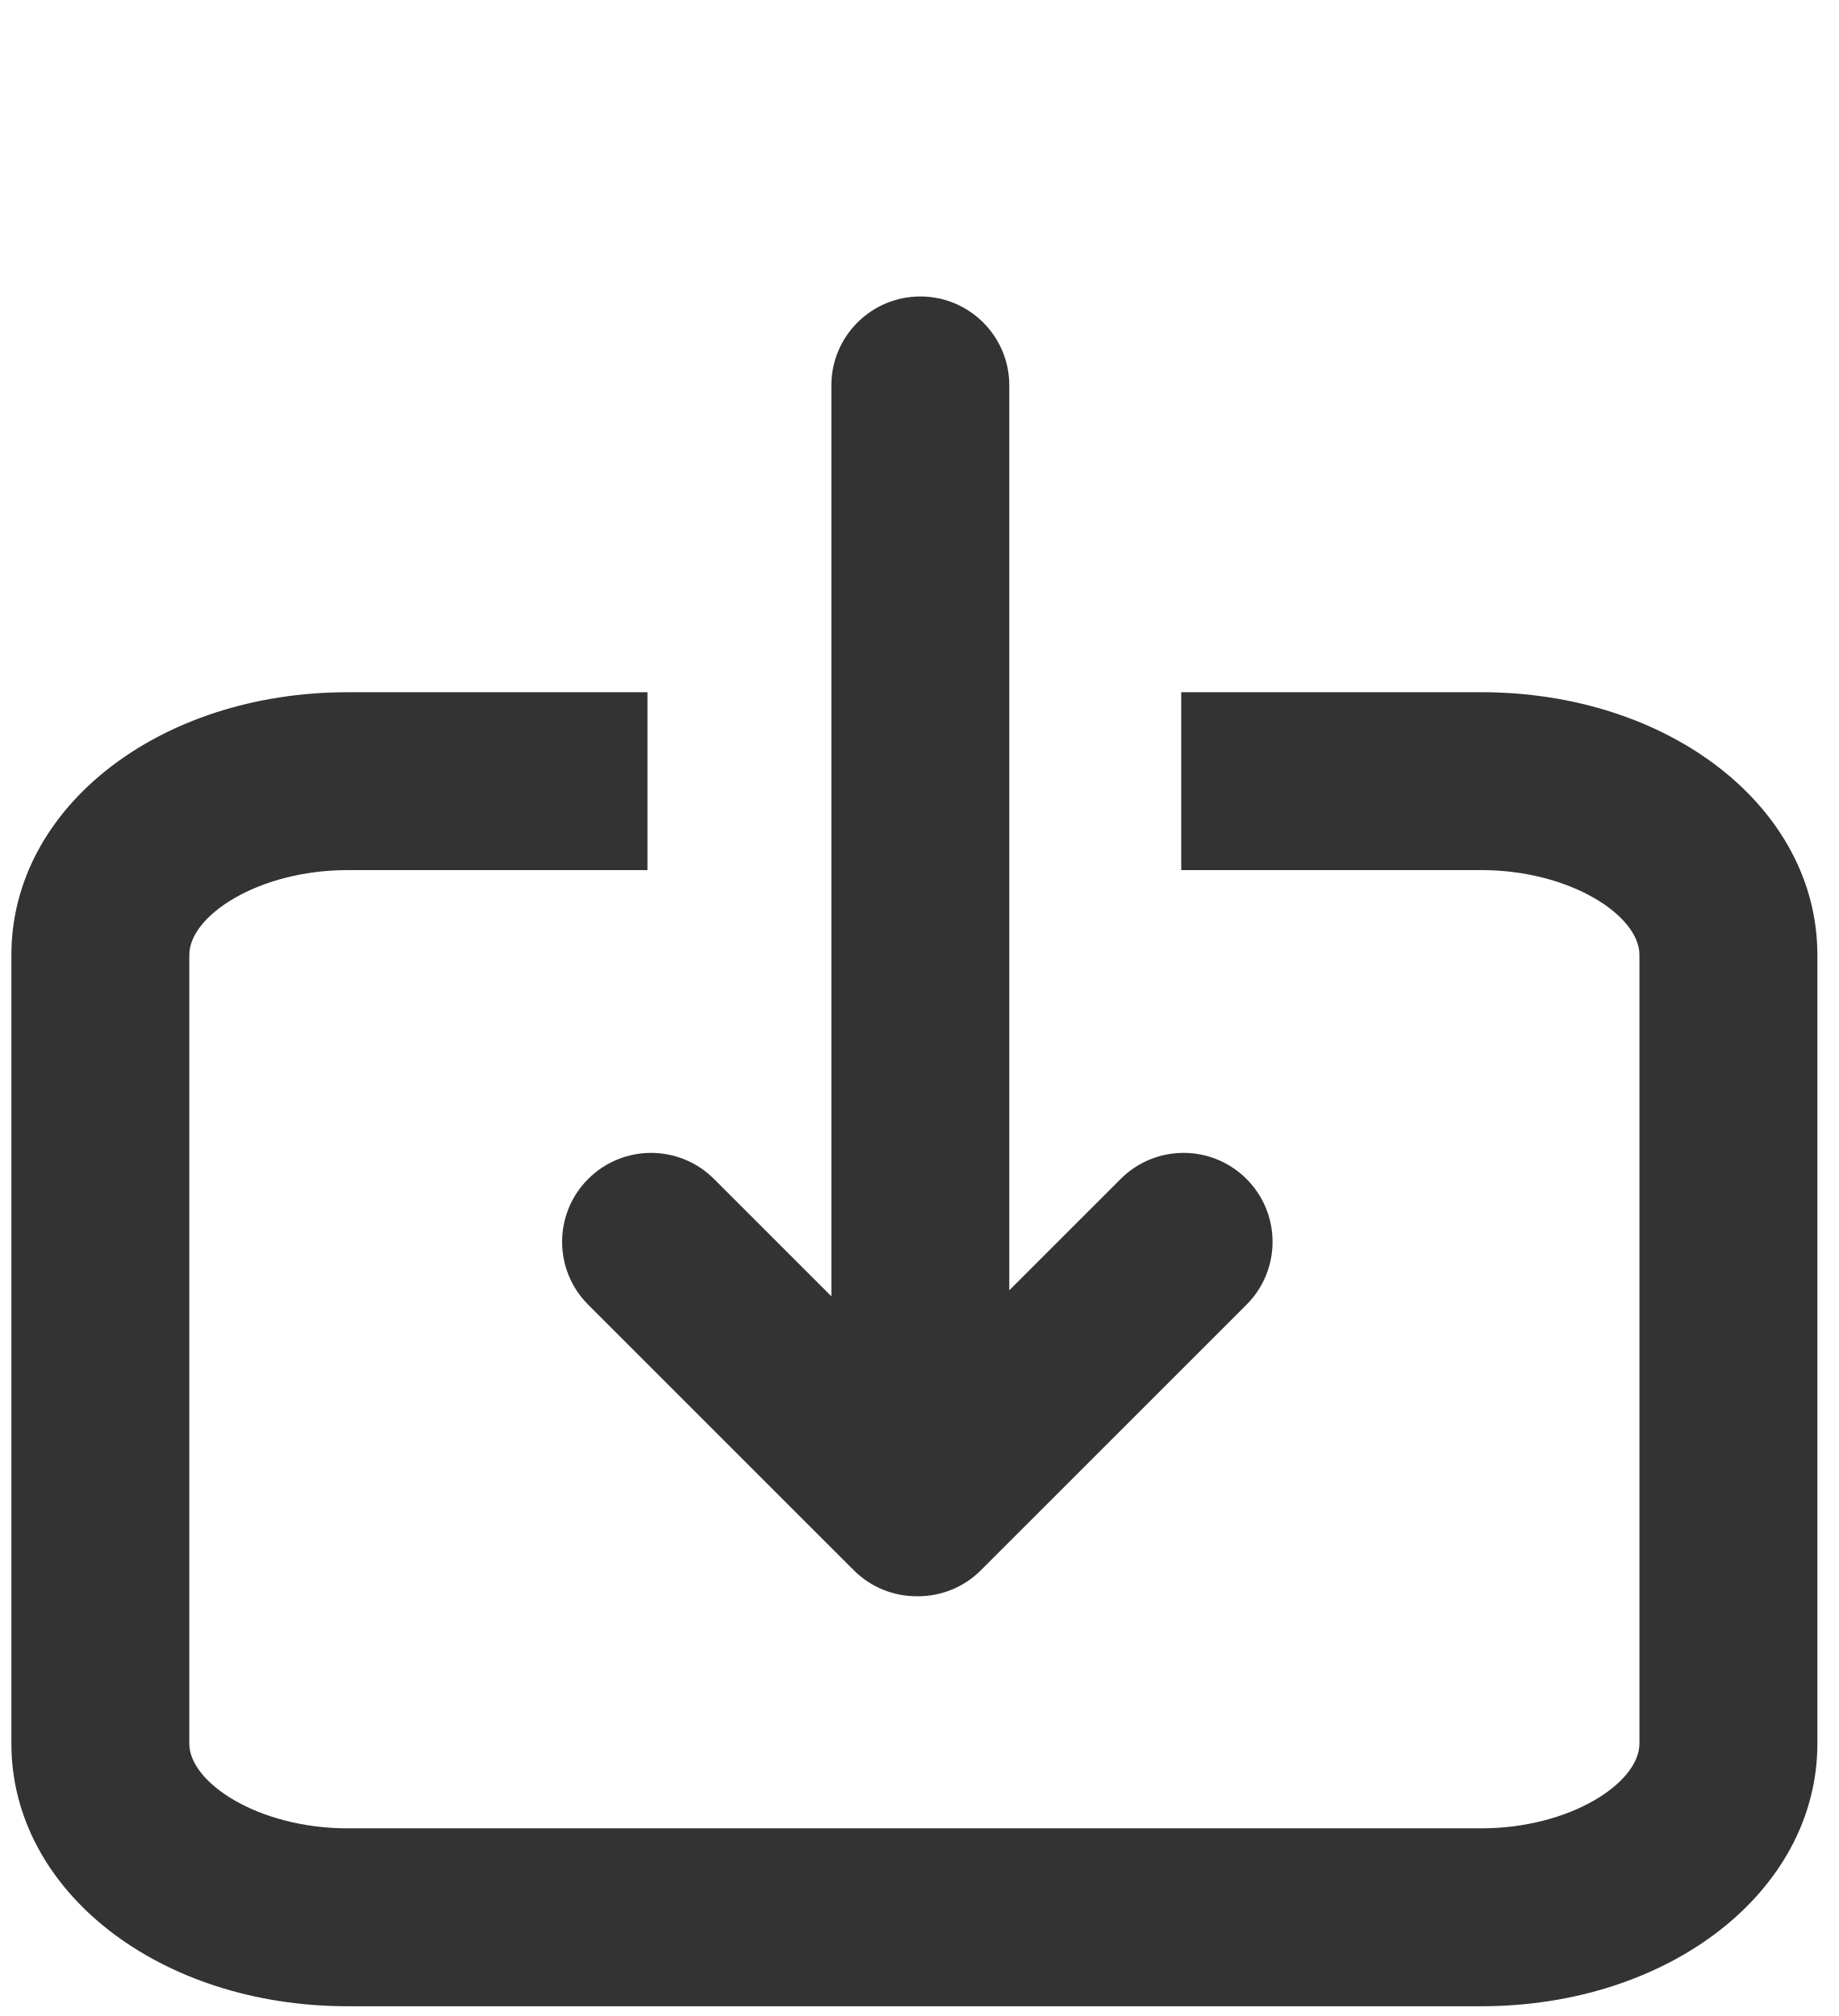
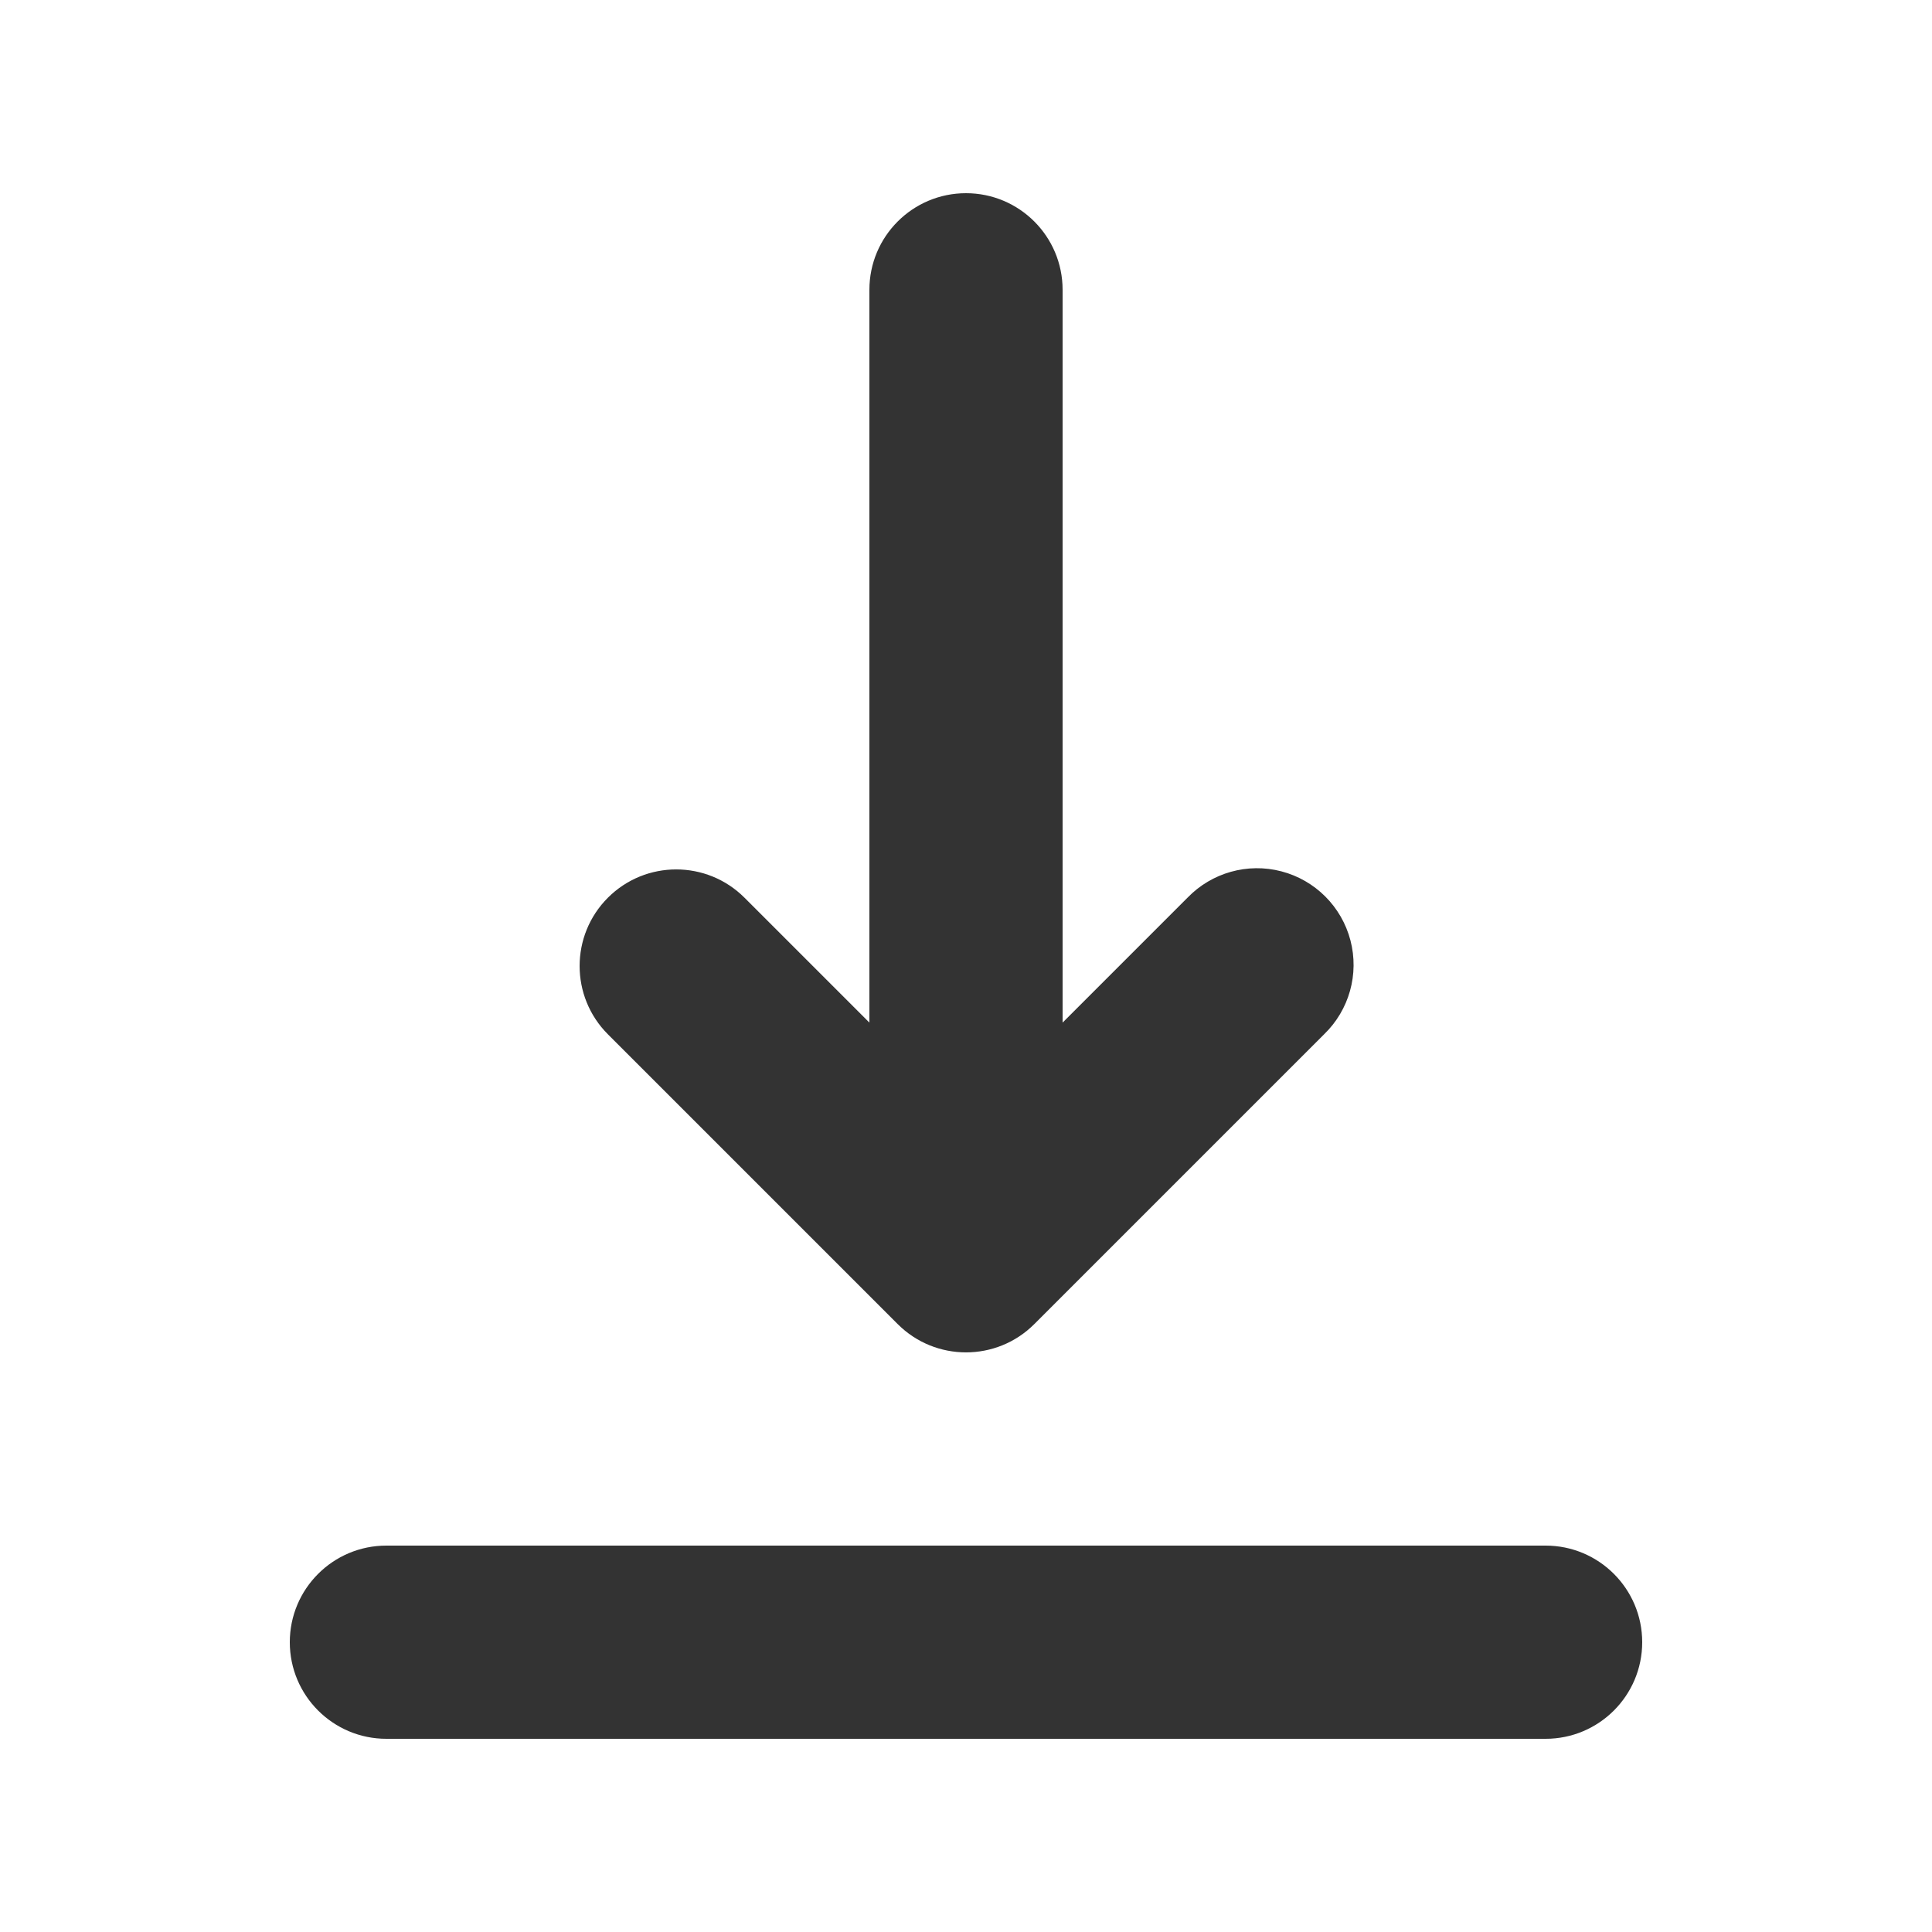
- <svg xmlns="http://www.w3.org/2000/svg" width="62px" height="68px" viewBox="0 0 62 68" version="1.1">
-   <g id="Page-1" stroke="none" stroke-width="1" fill="none" fill-rule="evenodd">
-     <g id="export" fill-rule="nonzero">
-       <path d="M49.946,23.348 L39.834,23.348 L39.834,29.348 L49.946,29.348 C52.953,29.348 55.286,30.884 55.286,32.206 L55.286,58.812 C55.286,60.134 52.953,61.67 49.946,61.67 L11.724,61.67 C8.717,61.67 6.384,60.134 6.384,58.812 L6.384,32.207 C6.384,30.885 8.717,29.349 11.724,29.349 L21.834,29.349 L21.834,23.349 L11.724,23.349 C5.365,23.349 0.384,27.24 0.384,32.207 L0.384,58.813 C0.384,63.781 5.365,67.671 11.724,67.671 L49.947,67.671 C56.305,67.671 61.287,63.78 61.287,58.813 L61.287,32.207 C61.286,27.239 56.305,23.348 49.946,23.348 Z" id="Path" fill="#333333" />
-       <path d="M28.036,0.203 L28.036,13.231 L28.036,19.231 L28.036,30.725 C28.036,32.382 29.379,33.725 31.036,33.725 C32.693,33.725 34.036,32.382 34.036,30.725 L34.036,19.231 L34.036,13.231 L34.036,4.97379915e-14 L28.036,0.203 Z" id="Path" fill-opacity="0" fill="#000000" transform="translate(31.036, 16.8625) rotate(-180) translate(-31.036, -16.8625) " />
-       <path d="M21.957,24.955 C22.725,24.955 23.492,24.662 24.078,24.076 L27.834,20.32 L27.834,33.348 L27.834,39.348 L27.834,50.842 C27.834,52.499 29.177,53.842 30.834,53.842 C32.491,53.842 33.834,52.499 33.834,50.842 L33.834,39.348 L33.834,33.348 L33.834,20.117 L37.793,24.076 C38.379,24.662 39.147,24.955 39.914,24.955 C40.681,24.955 41.449,24.662 42.035,24.076 C43.207,22.905 43.207,21.005 42.035,19.834 L33.078,10.877 C32.492,10.291 31.725,10 30.958,10 C30.95,10 30.943,10 30.935,10 C30.927,10 30.92,10 30.912,10 C30.145,10 29.378,10.291 28.792,10.877 L19.835,19.834 C18.663,21.005 18.663,22.905 19.835,24.076 C20.422,24.662 21.189,24.955 21.957,24.955 Z" id="Path" fill="#333333" transform="translate(30.935, 31.921) rotate(-180) translate(-30.935, -31.921) " />
-     </g>
-   </g>
+ <svg xmlns="http://www.w3.org/2000/svg" class="h-5 w-5" viewBox="0 0 20 20" fill="#333333">
+   <path fill-rule="evenodd" d="M3 17a1 1 0 011-1h12a1 1 0 110 2H4a1 1 0 01-1-1zm3.293-7.707a1 1 0 011.414 0L9 10.586V3a1 1 0 112 0v7.586l1.293-1.293a1 1 0 111.414 1.414l-3 3a1 1 0 01-1.414 0l-3-3a1 1 0 010-1.414z" clip-rule="evenodd" />
</svg>
